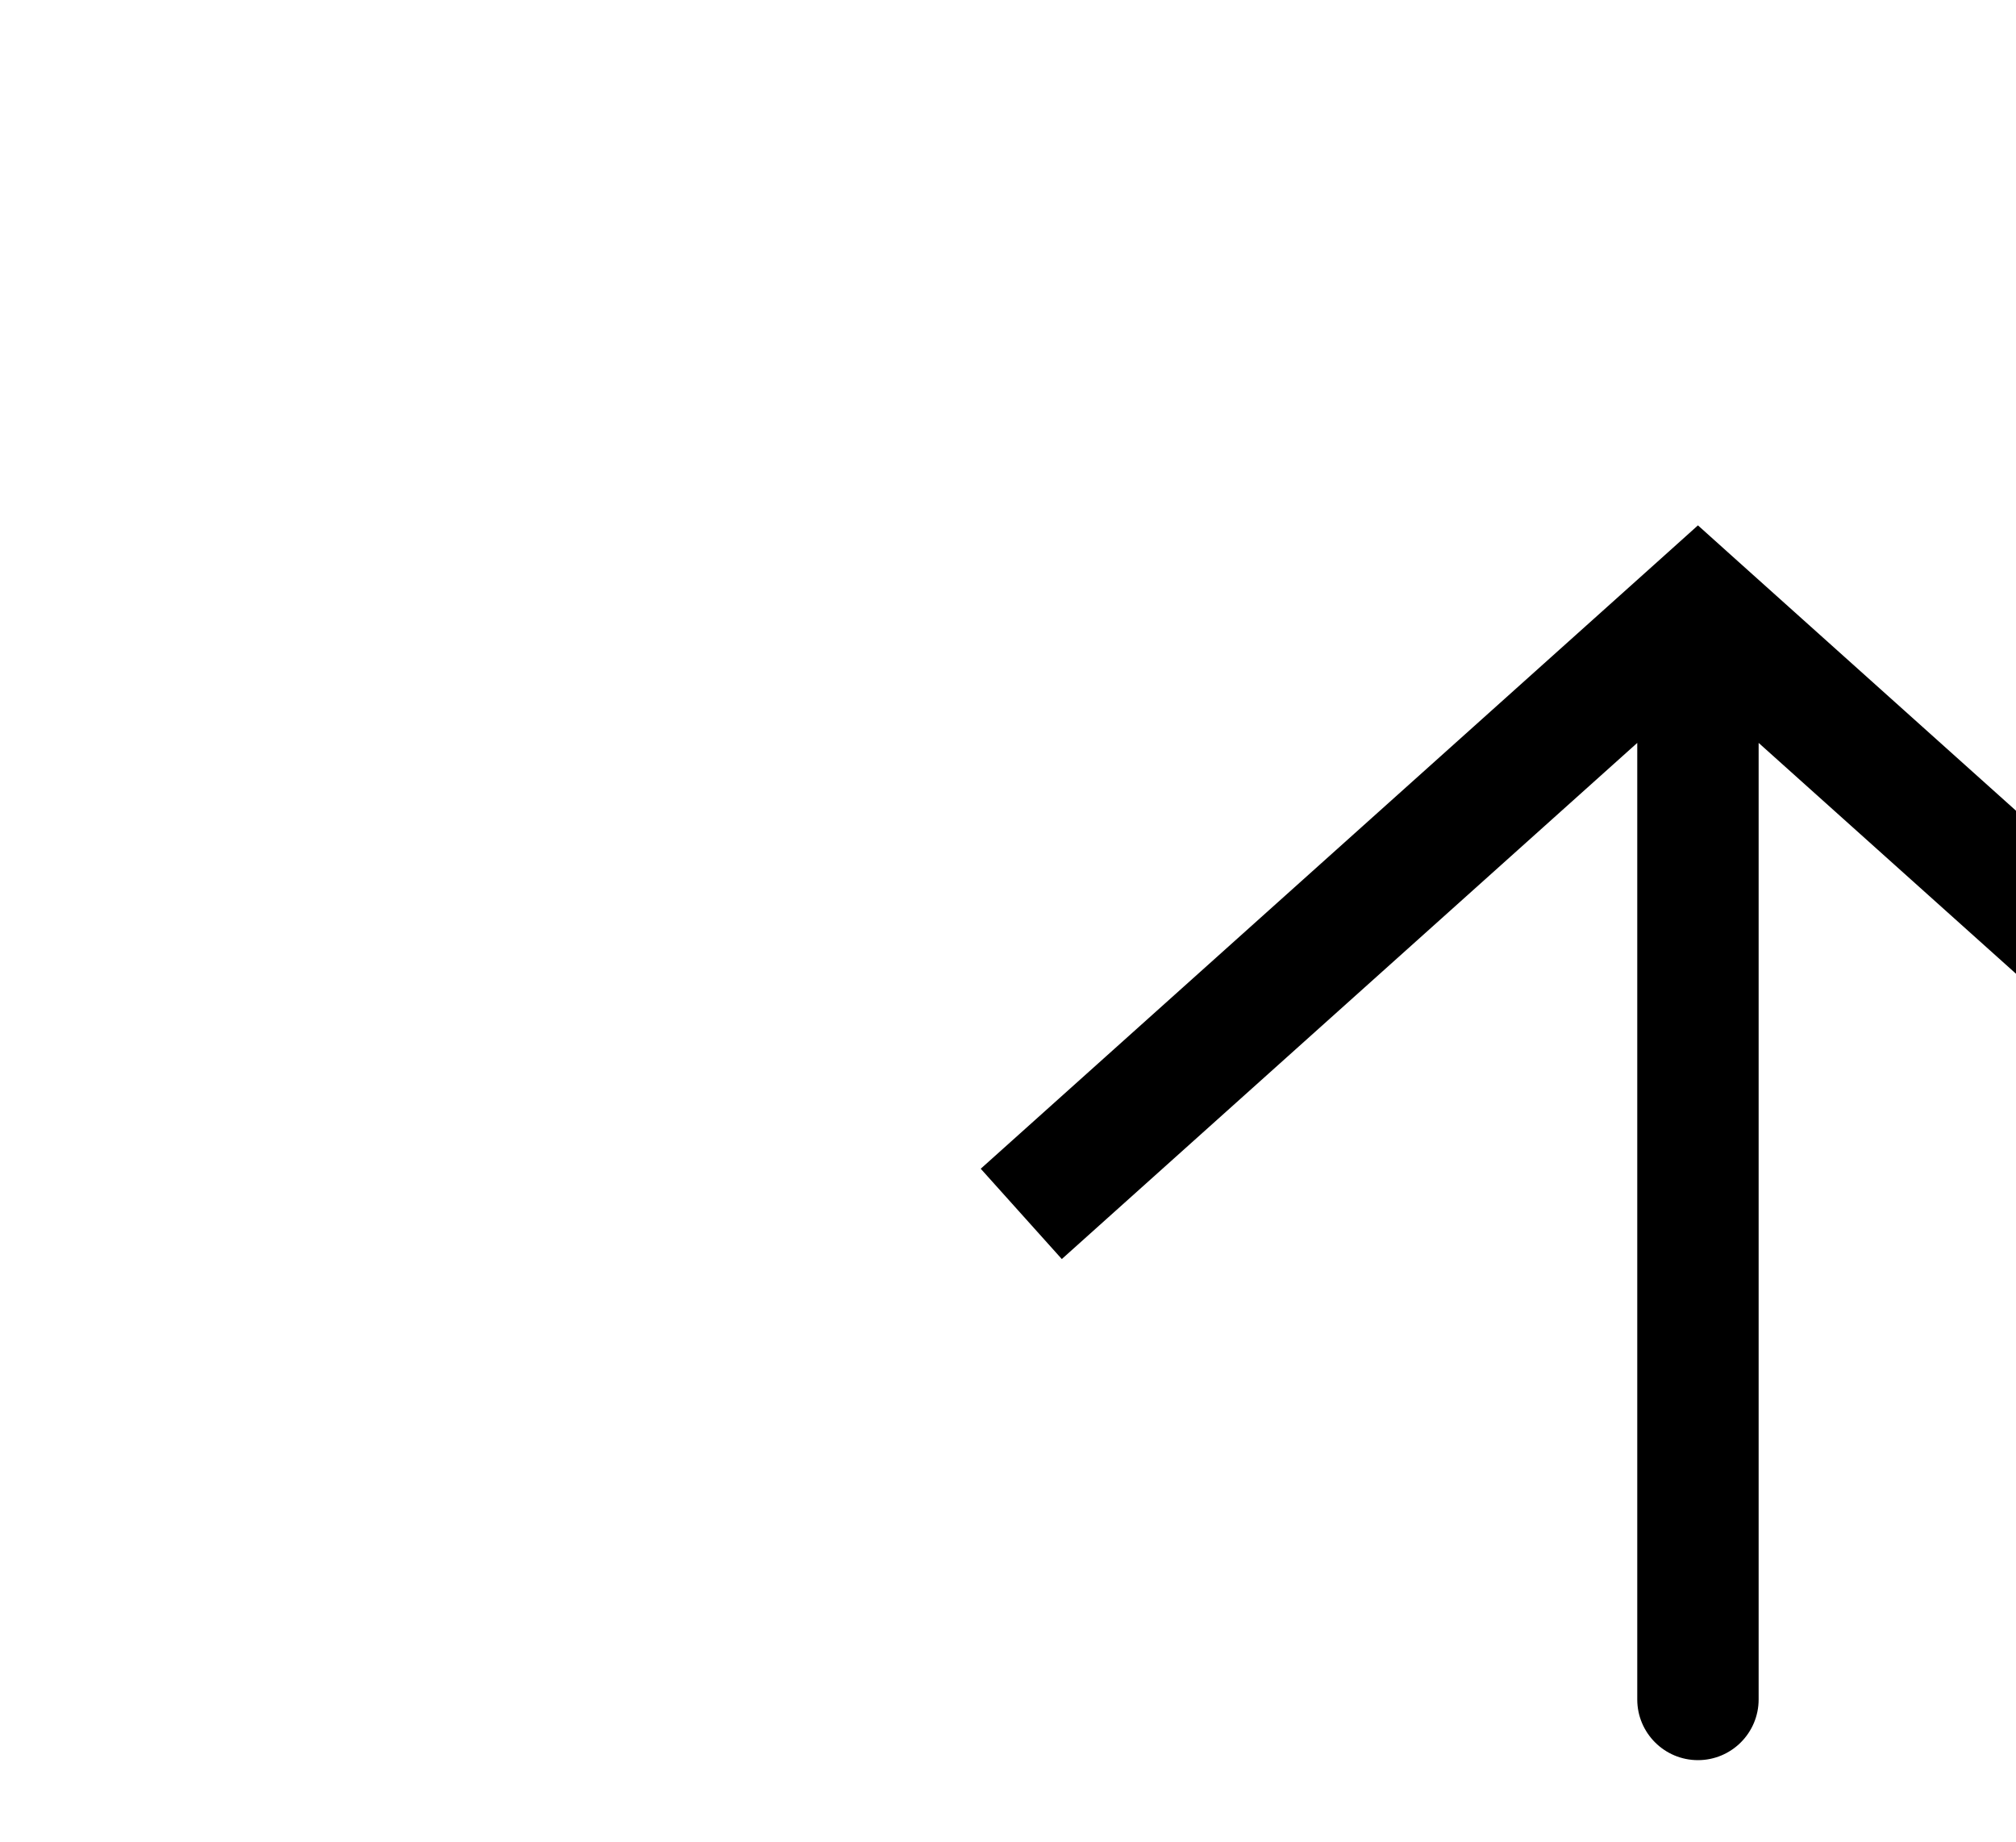
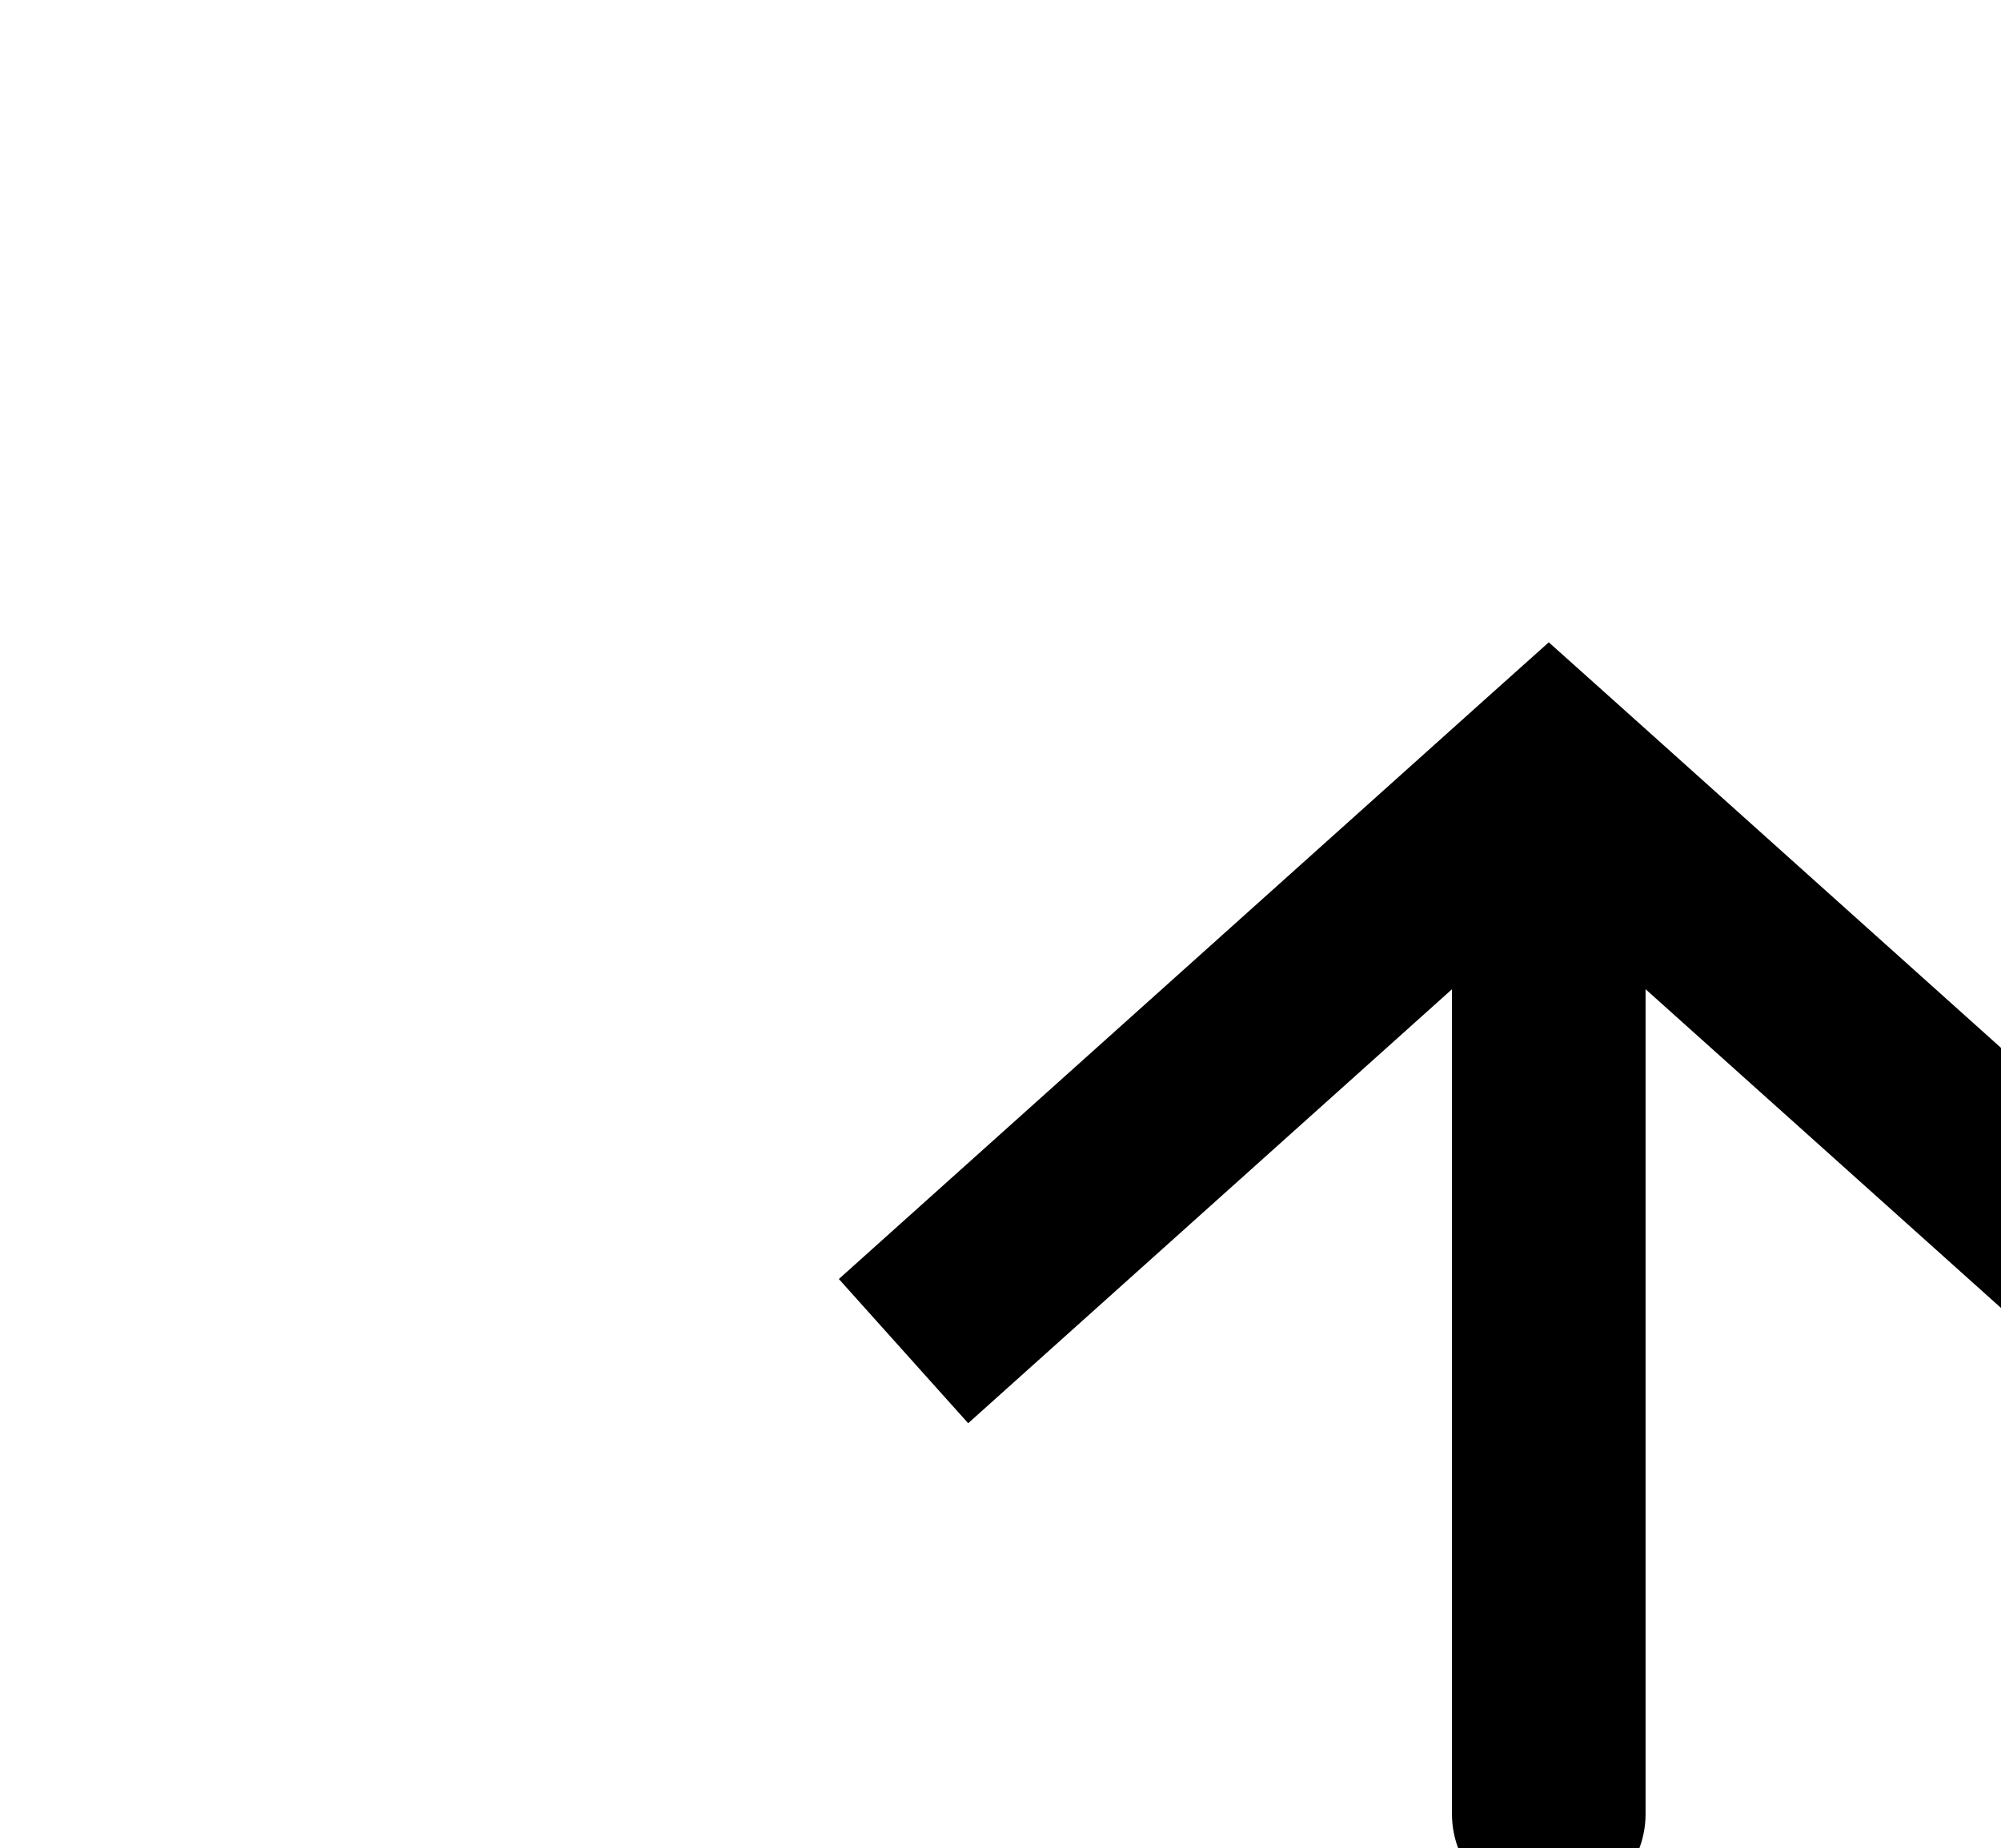
<svg xmlns="http://www.w3.org/2000/svg" fill="none" id="icon-export">
-   <path d="M13.989 5L13.655 4.628L13.989 4.328L14.323 4.628L13.989 5ZM14.489 14C14.489 14.276 14.265 14.5 13.989 14.5C13.713 14.5 13.489 14.276 13.489 14L14.489 14ZM8.08 9.628L13.655 4.628L14.323 5.372L8.748 10.372L8.08 9.628ZM14.323 4.628L19.898 9.628L19.23 10.372L13.655 5.372L14.323 4.628ZM14.489 5L14.489 14L13.489 14L13.489 5L14.489 5Z" fill="currentColor" />
-   <path d="M6.184 16L6.184 17C6.184 18.105 7.183 19 8.414 19L19.564 19C20.795 19 21.794 18.105 21.794 17V16" stroke="currentColor" />
+   <path d="M8 3.99L7.666 3.617L8 3.318L8.334 3.617L8 3.99ZM8.5 9.371C8.5 9.647 8.276 9.871 8 9.871C7.724 9.871 7.5 9.647 7.5 9.371L8.5 9.371ZM4.333 6.607L7.666 3.617L8.334 4.362L5.001 7.352L4.333 6.607ZM8.334 3.617L11.667 6.607L11 7.352L7.666 4.362L8.334 3.617ZM8.5 3.99L8.5 9.371L7.5 9.371L7.5 3.99L8.5 3.99Z" fill="currentColor" />
+   <path d="M3.333 10.567L3.333 11.165C3.333 11.825 3.93 12.361 4.667 12.361L11.333 12.361C12.07 12.361 12.667 11.825 12.667 11.165V10.567" stroke="currentColor" />
</svg>
